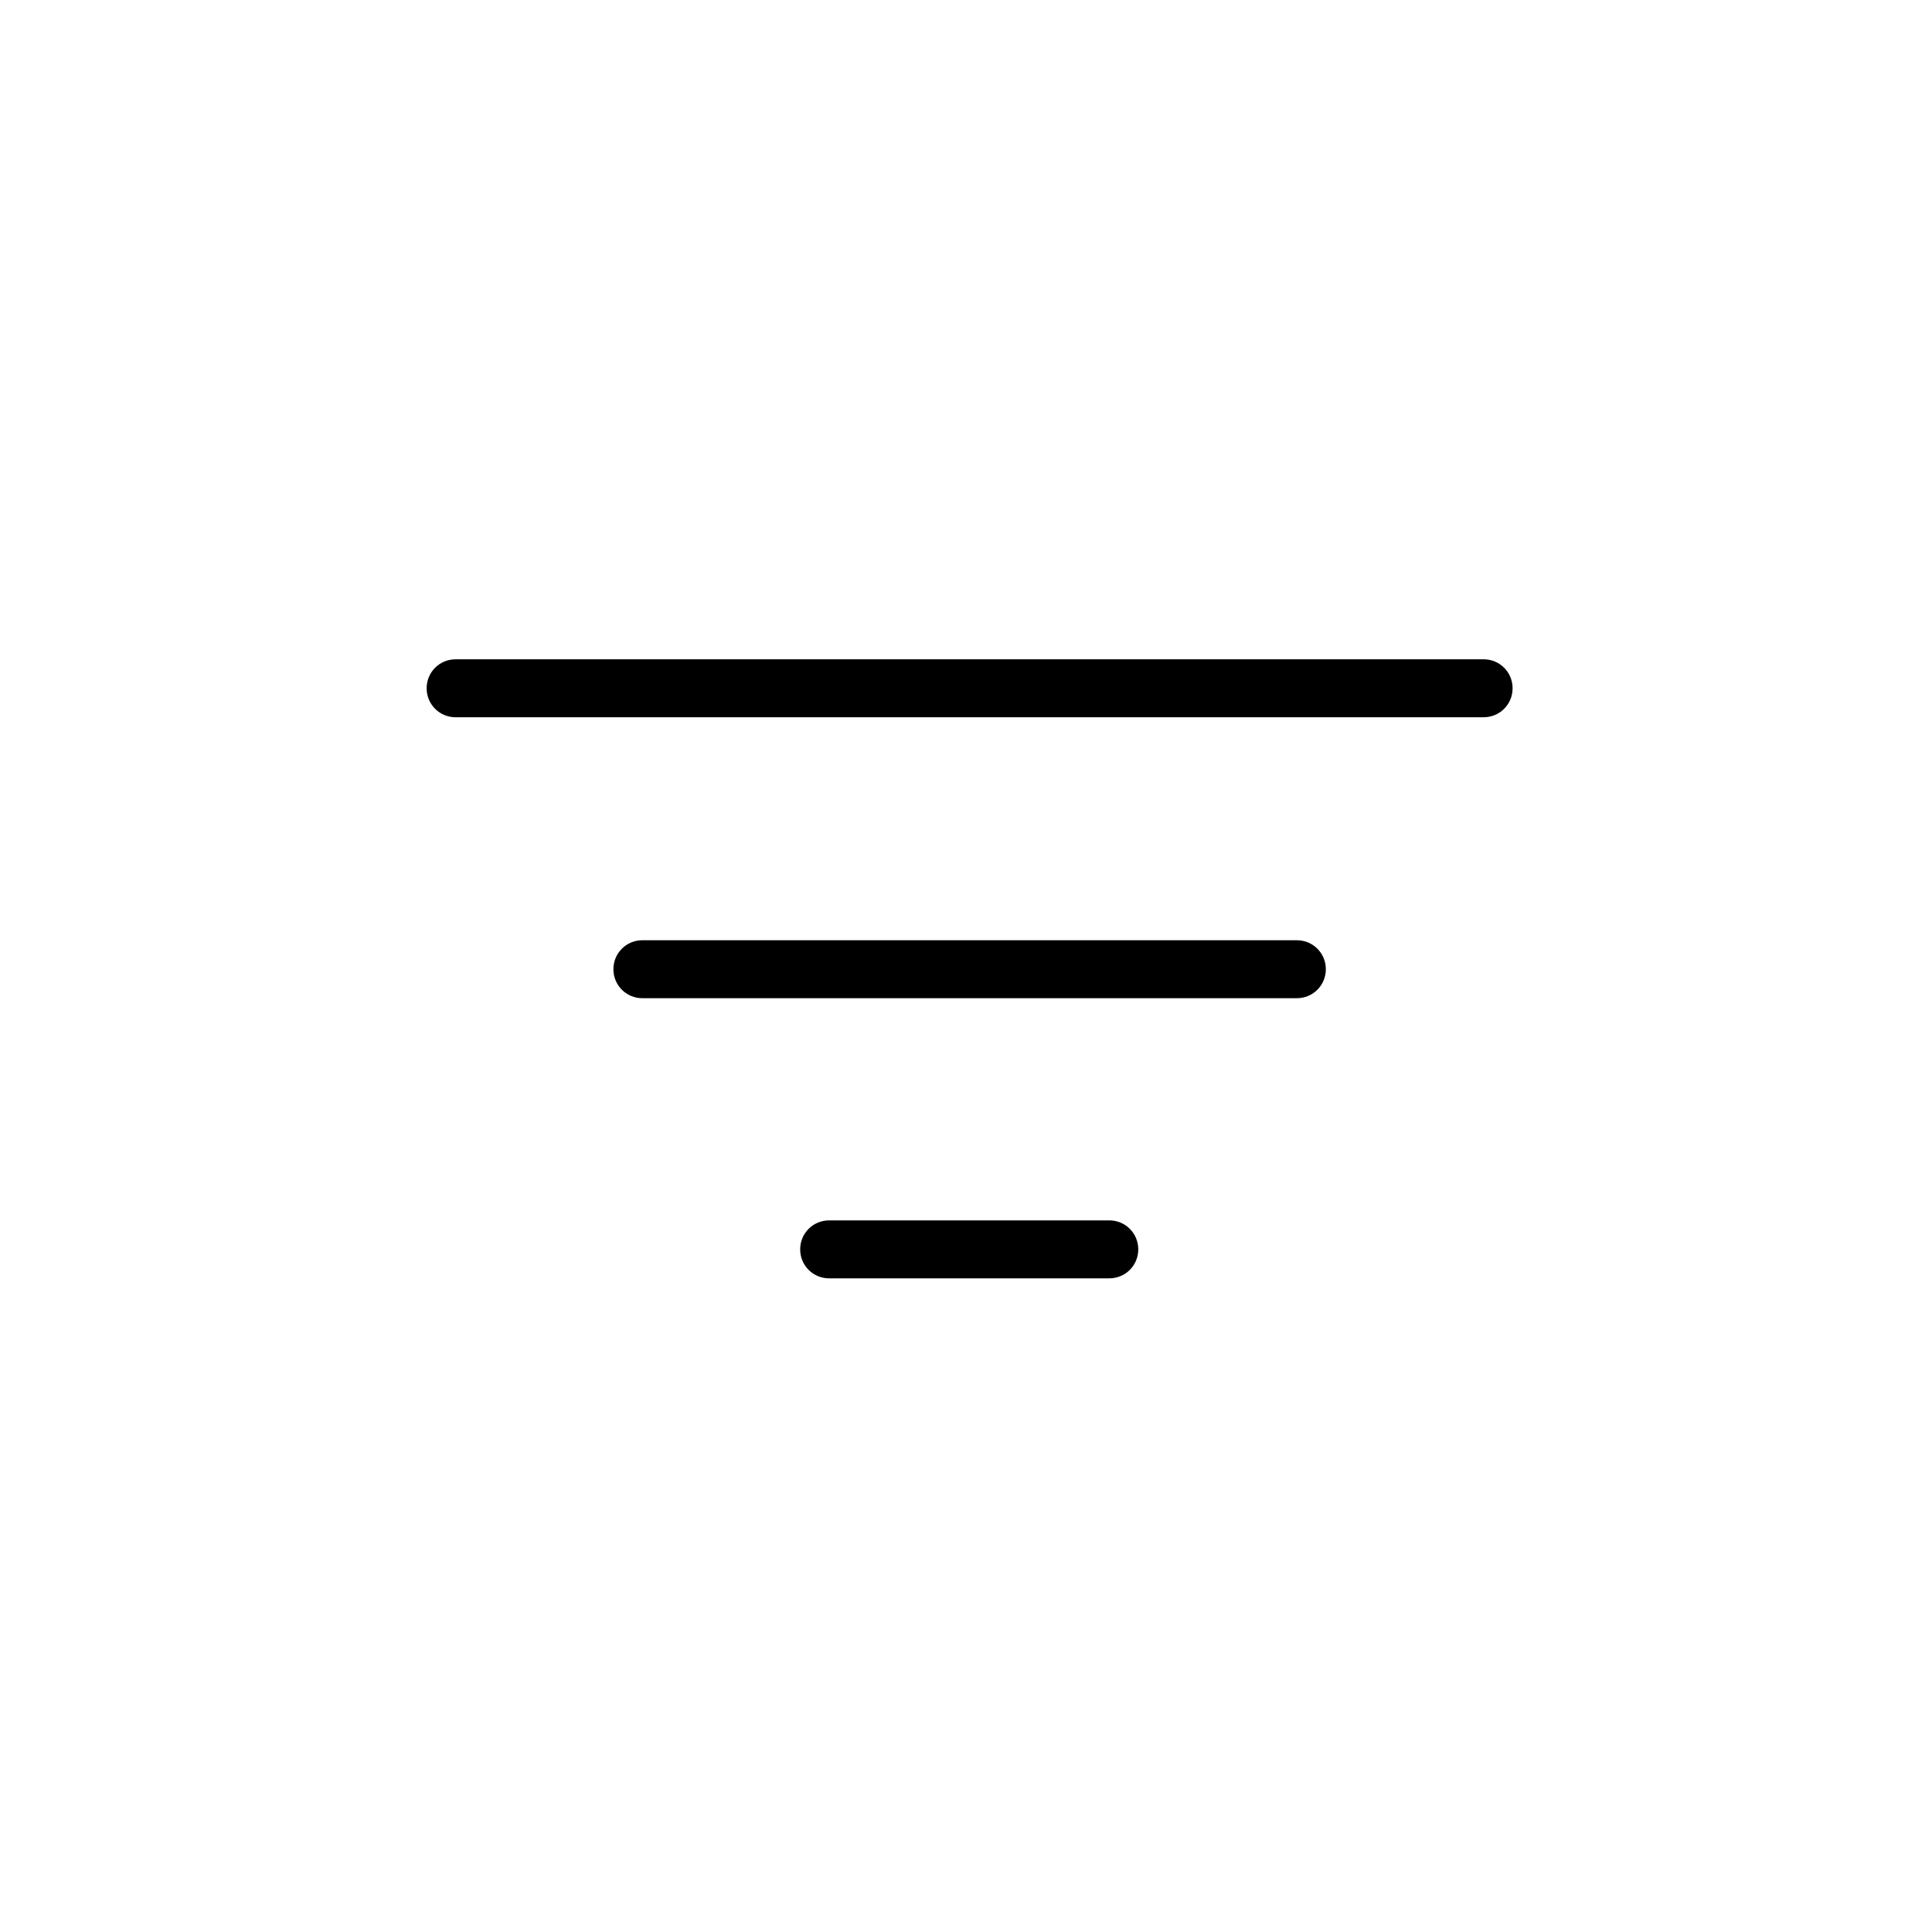
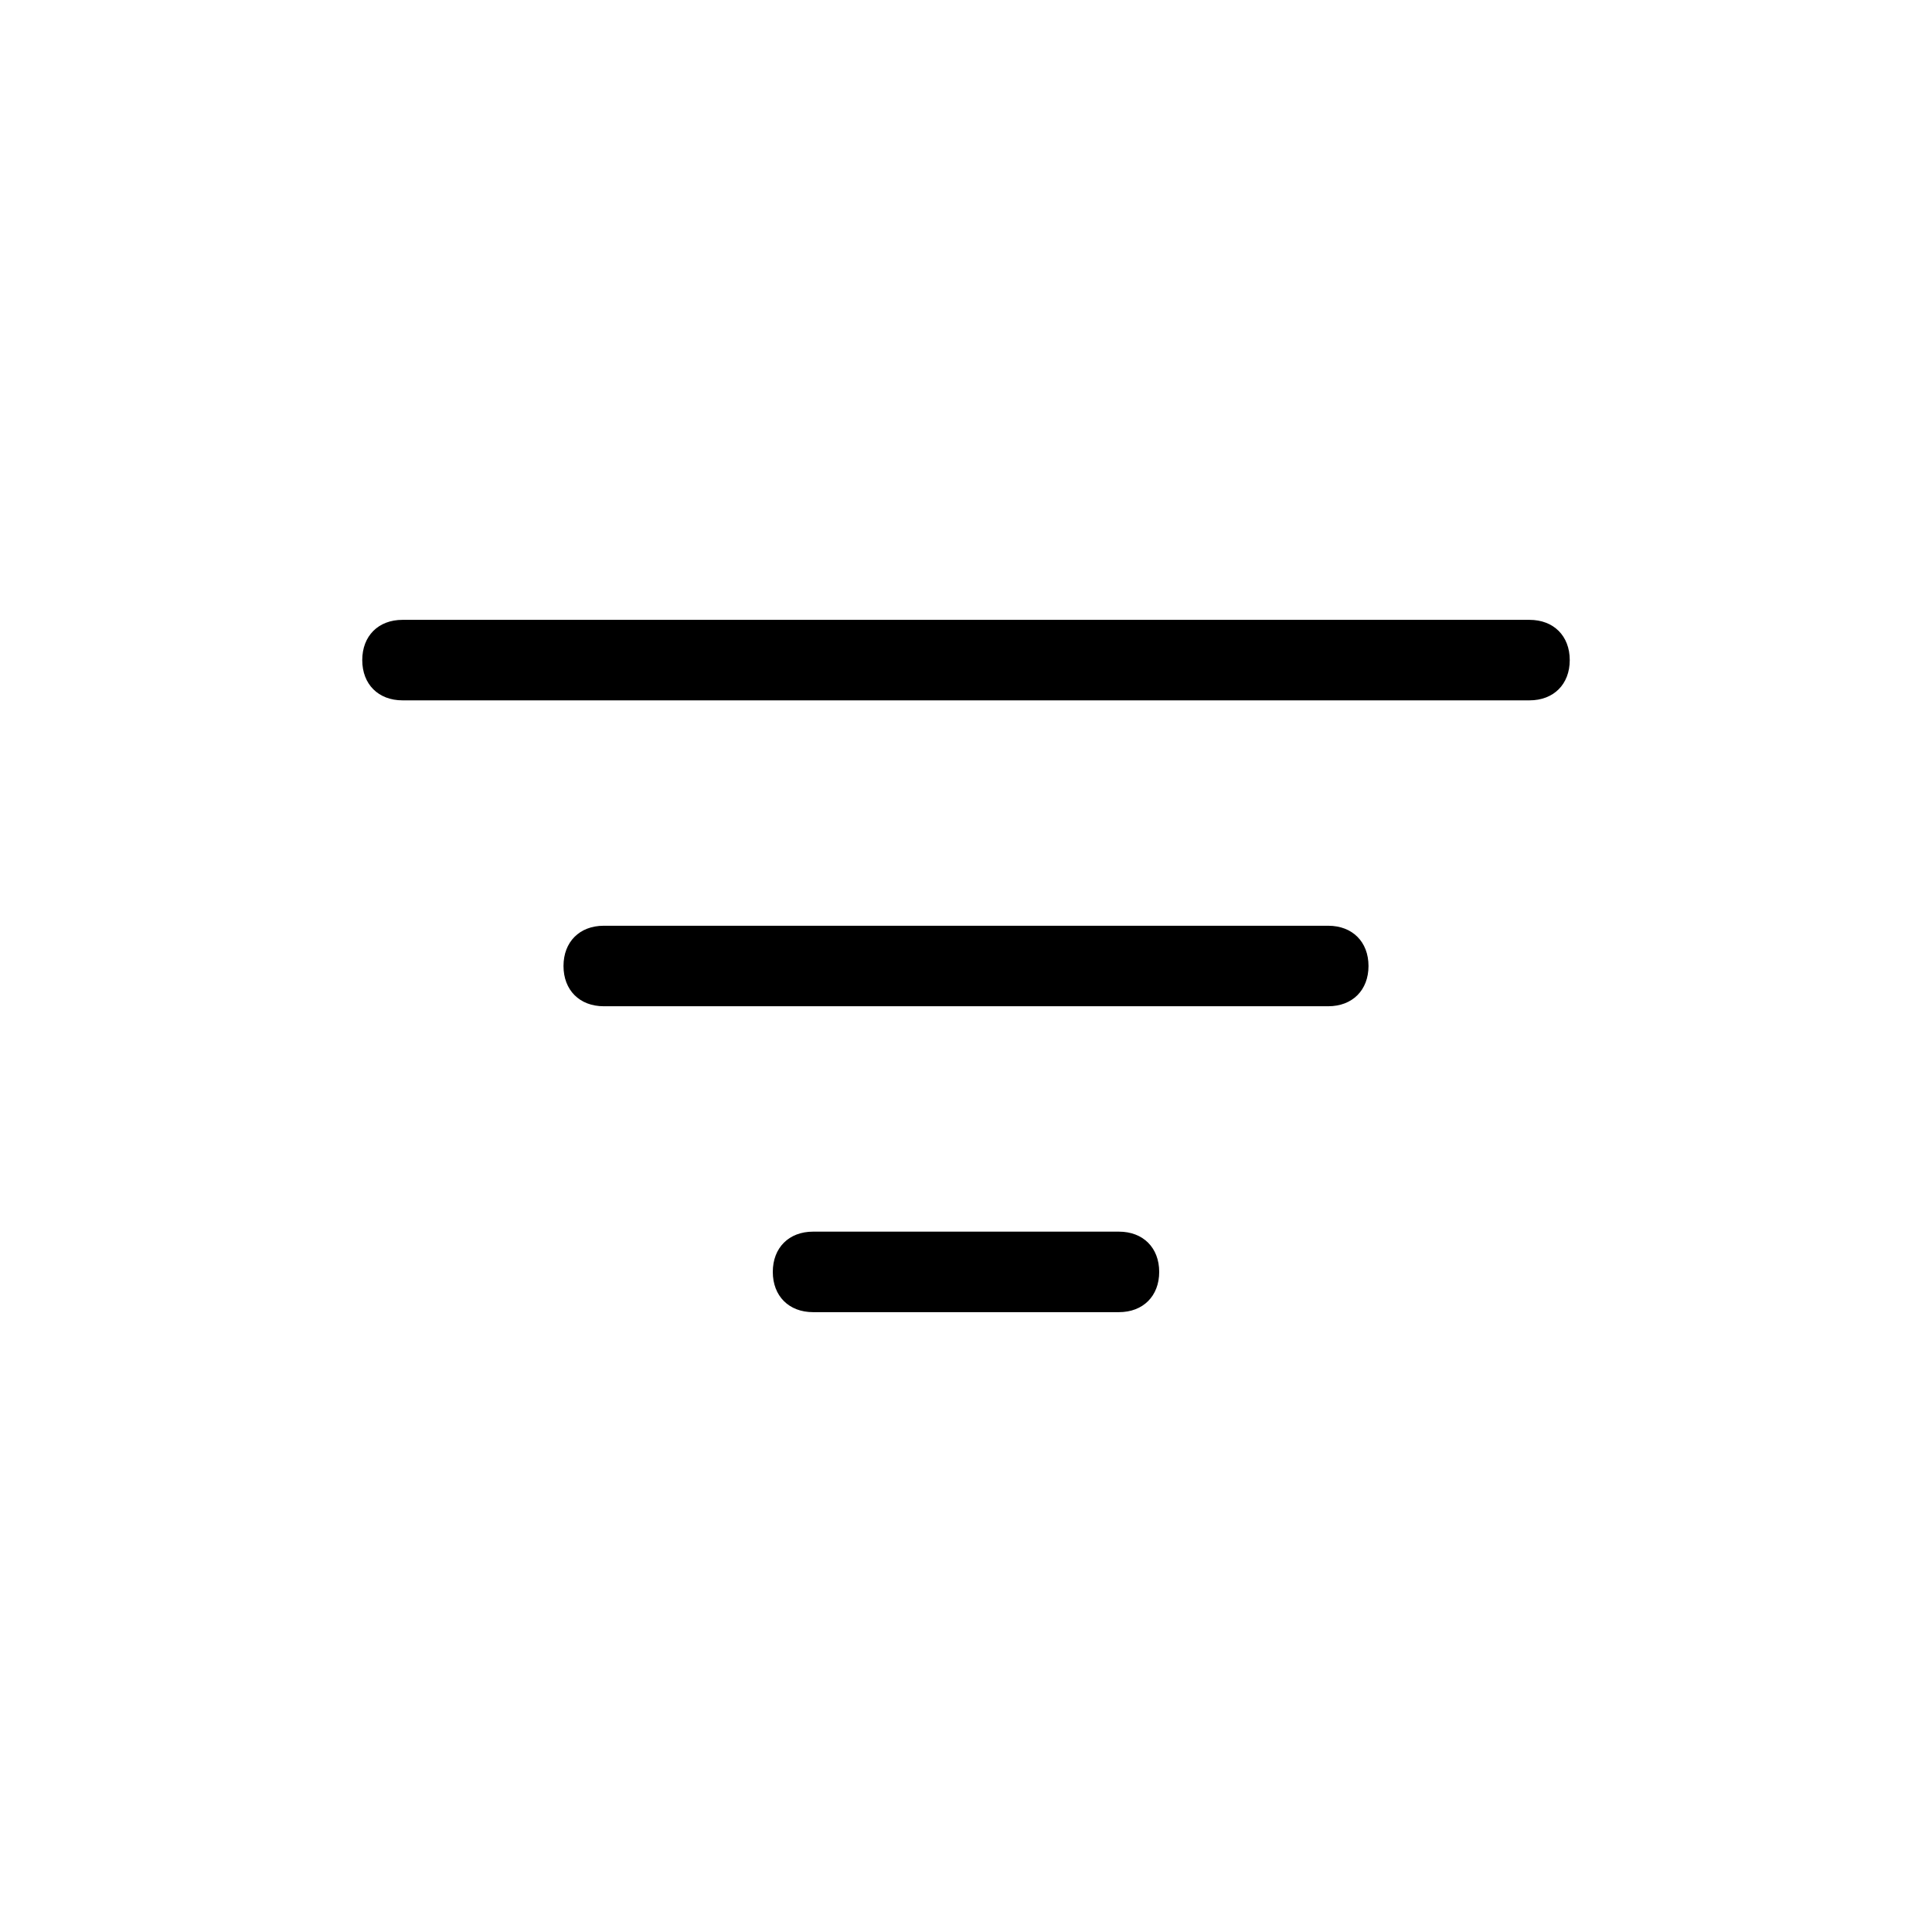
<svg xmlns="http://www.w3.org/2000/svg" height="24" viewBox="0 0 24 24" width="24">
-   <path d="M 10.3 15.88 C 10.1 15.88 9.94 15.72 9.94 15.52 C 9.94 15.32 10.1 15.16 10.3 15.16 L 13.78 15.16 C 13.98 15.16 14.14 15.32 14.14 15.52 C 14.14 15.72 13.98 15.88 13.78 15.88 L 10.3 15.88 M 7.98 12.4 C 7.78 12.4 7.62 12.24 7.62 12.04 C 7.62 11.84 7.78 11.68 7.98 11.68 L 16.11 11.68 C 16.31 11.68 16.47 11.84 16.47 12.04 C 16.47 12.24 16.31 12.4 16.11 12.4 L 7.98 12.4 M 5.66 8.91 C 5.46 8.91 5.3 8.75 5.3 8.55 C 5.3 8.35 5.46 8.19 5.66 8.19 L 18.43 8.19 C 18.63 8.19 18.79 8.35 18.79 8.55 C 18.79 8.75 18.63 8.91 18.43 8.91 L 5.66 8.91" fill="currentColor" />
+   <path d="M 10.1 16.3 C 9.8 16.3 9.6 16.1 9.6 15.8 C 9.6 15.5 9.8 15.3 10.1 15.3 L 13.9 15.3 C 14.2 15.3 14.4 15.5 14.4 15.8 C 14.4 16.1 14.2 16.3 13.9 16.3 L 10.1 16.3 M 7.5 12.5 C 7.2 12.5 7 12.3 7 12 C 7 11.7 7.2 11.5 7.5 11.5 L 16.5 11.5 C 16.8 11.5 17 11.7 17 12 C 17 12.3 16.8 12.5 16.5 12.5 L 7.5 12.5 M 5 8.7 C 4.7 8.7 4.5 8.5 4.5 8.2 C 4.5 7.9 4.7 7.7 5 7.7 L 19 7.7 C 19.3 7.7 19.5 7.9 19.5 8.2 C 19.5 8.5 19.3 8.7 19 8.7 L 5 8.7" fill="currentColor" />
</svg>
